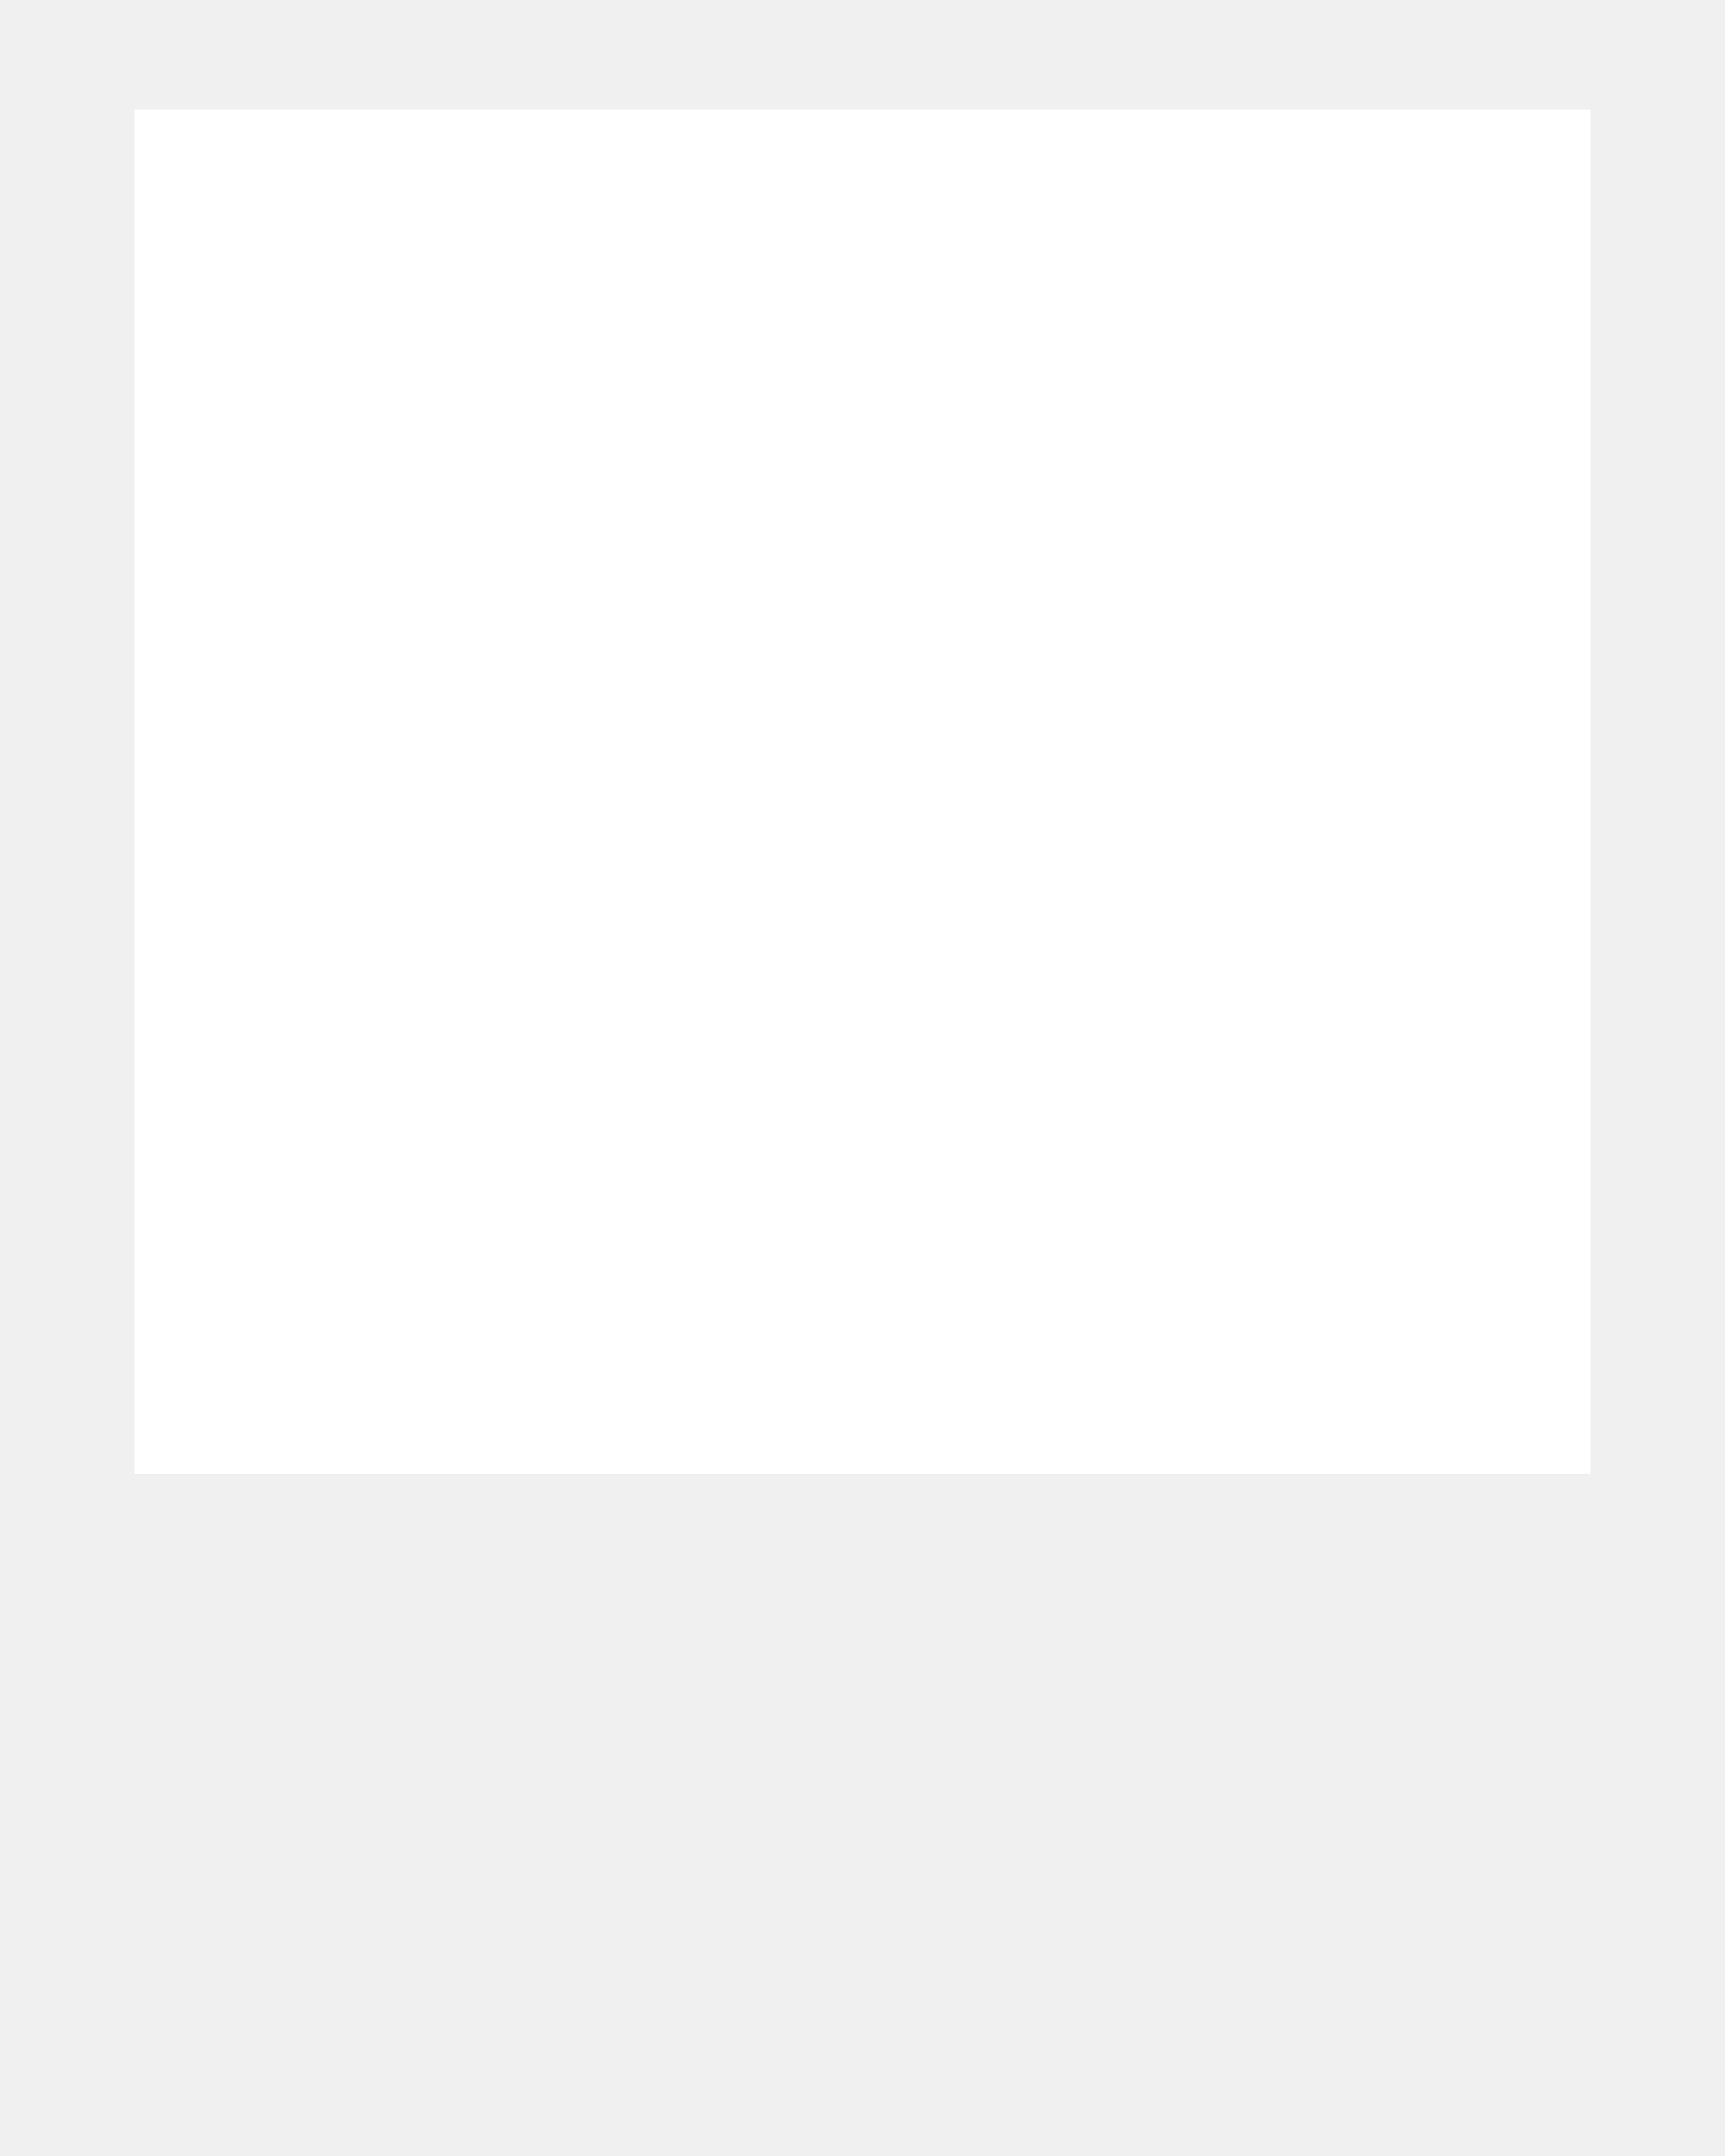
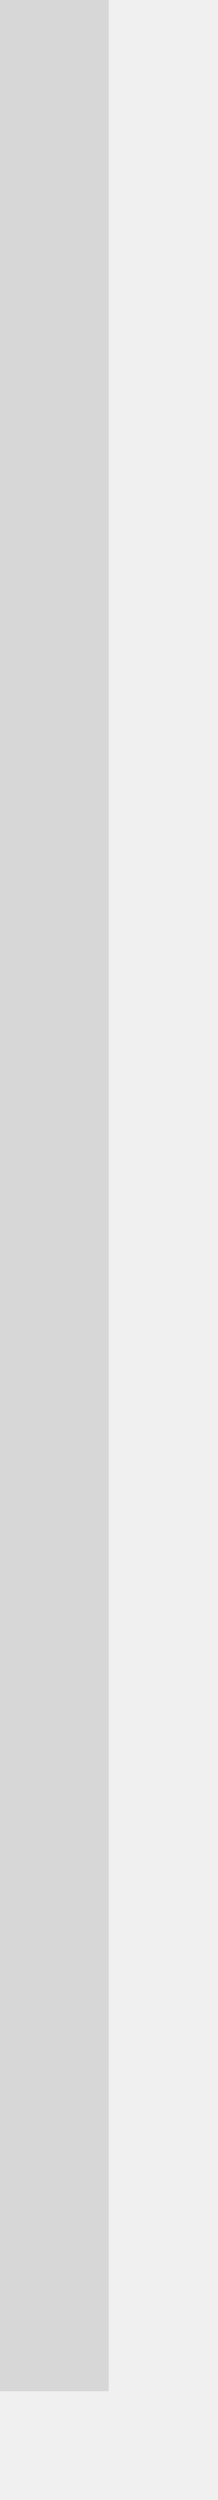
- <svg xmlns="http://www.w3.org/2000/svg" version="1.1" width="4px" height="5px">
-   <defs>
-     <pattern id="BGPattern" patternUnits="userSpaceOnUse" alignment="0 0" imageRepeat="None" />
-     <mask fill="white" id="Clip3153">
-       <path d="M 0.312 3.418  L 0.312 0.254  L 3.688 0.254  L 3.688 3.418  L 0.312 3.418  Z " fill-rule="evenodd" />
-     </mask>
-   </defs>
-   <g transform="matrix(1 0 0 1 -178 -1255 )">
-     <path d="M 0.312 3.418  L 0.312 0.254  L 3.688 0.254  L 3.688 3.418  L 0.312 3.418  Z " fill-rule="nonzero" fill="rgba(255, 255, 255, 1)" stroke="none" transform="matrix(1 0 0 1 178 1255 )" class="fill" />
-     <path d="M 0.312 3.418  L 0.312 0.254  L 3.688 0.254  L 3.688 3.418  L 0.312 3.418  Z " stroke-width="0" stroke-dasharray="0" stroke="rgba(255, 255, 255, 0)" fill="none" transform="matrix(1 0 0 1 178 1255 )" class="stroke" mask="url(#Clip3153)" />
+ <svg xmlns="http://www.w3.org/2000/svg" version="1.1" width="2px" height="23px">
+   <g transform="matrix(1 0 0 1 1207 -70 )">
+     <path d="M 0.5 0  L 0.5 22  " stroke-width="1" stroke-dasharray="0" stroke="rgba(215, 215, 215, 1)" fill="none" transform="matrix(1 0 0 1 -1207 70 )" class="stroke" />
  </g>
</svg>
